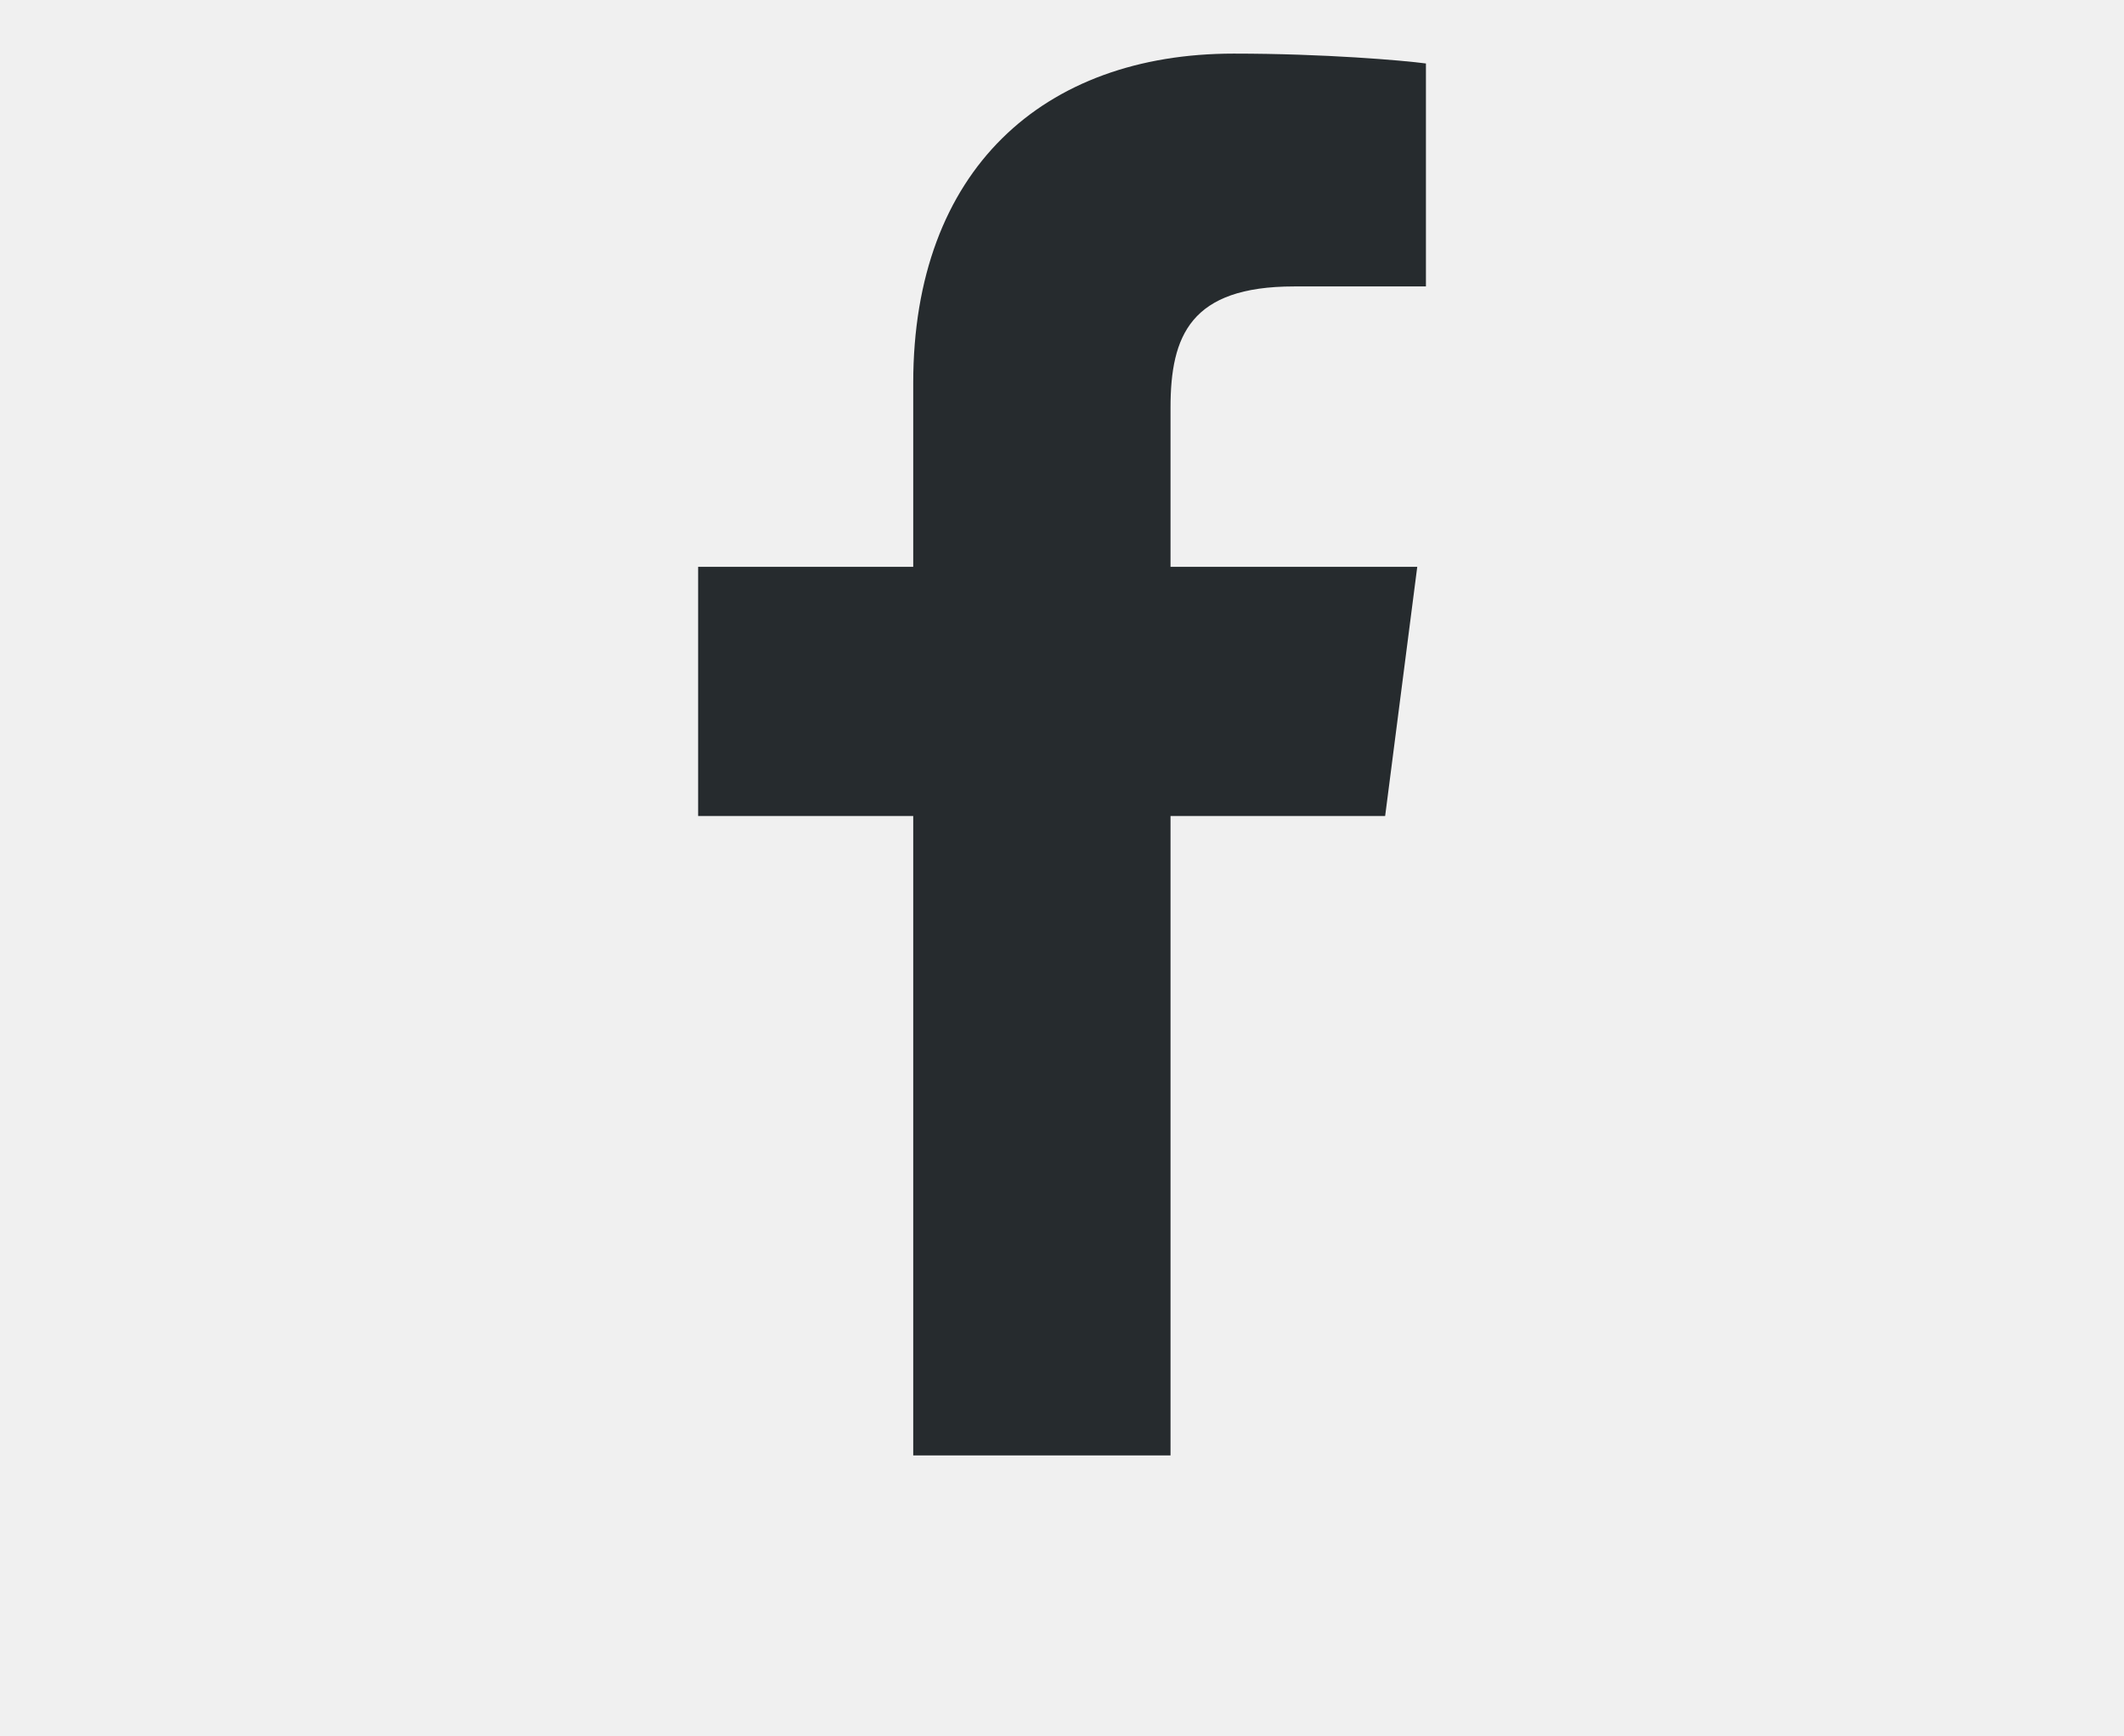
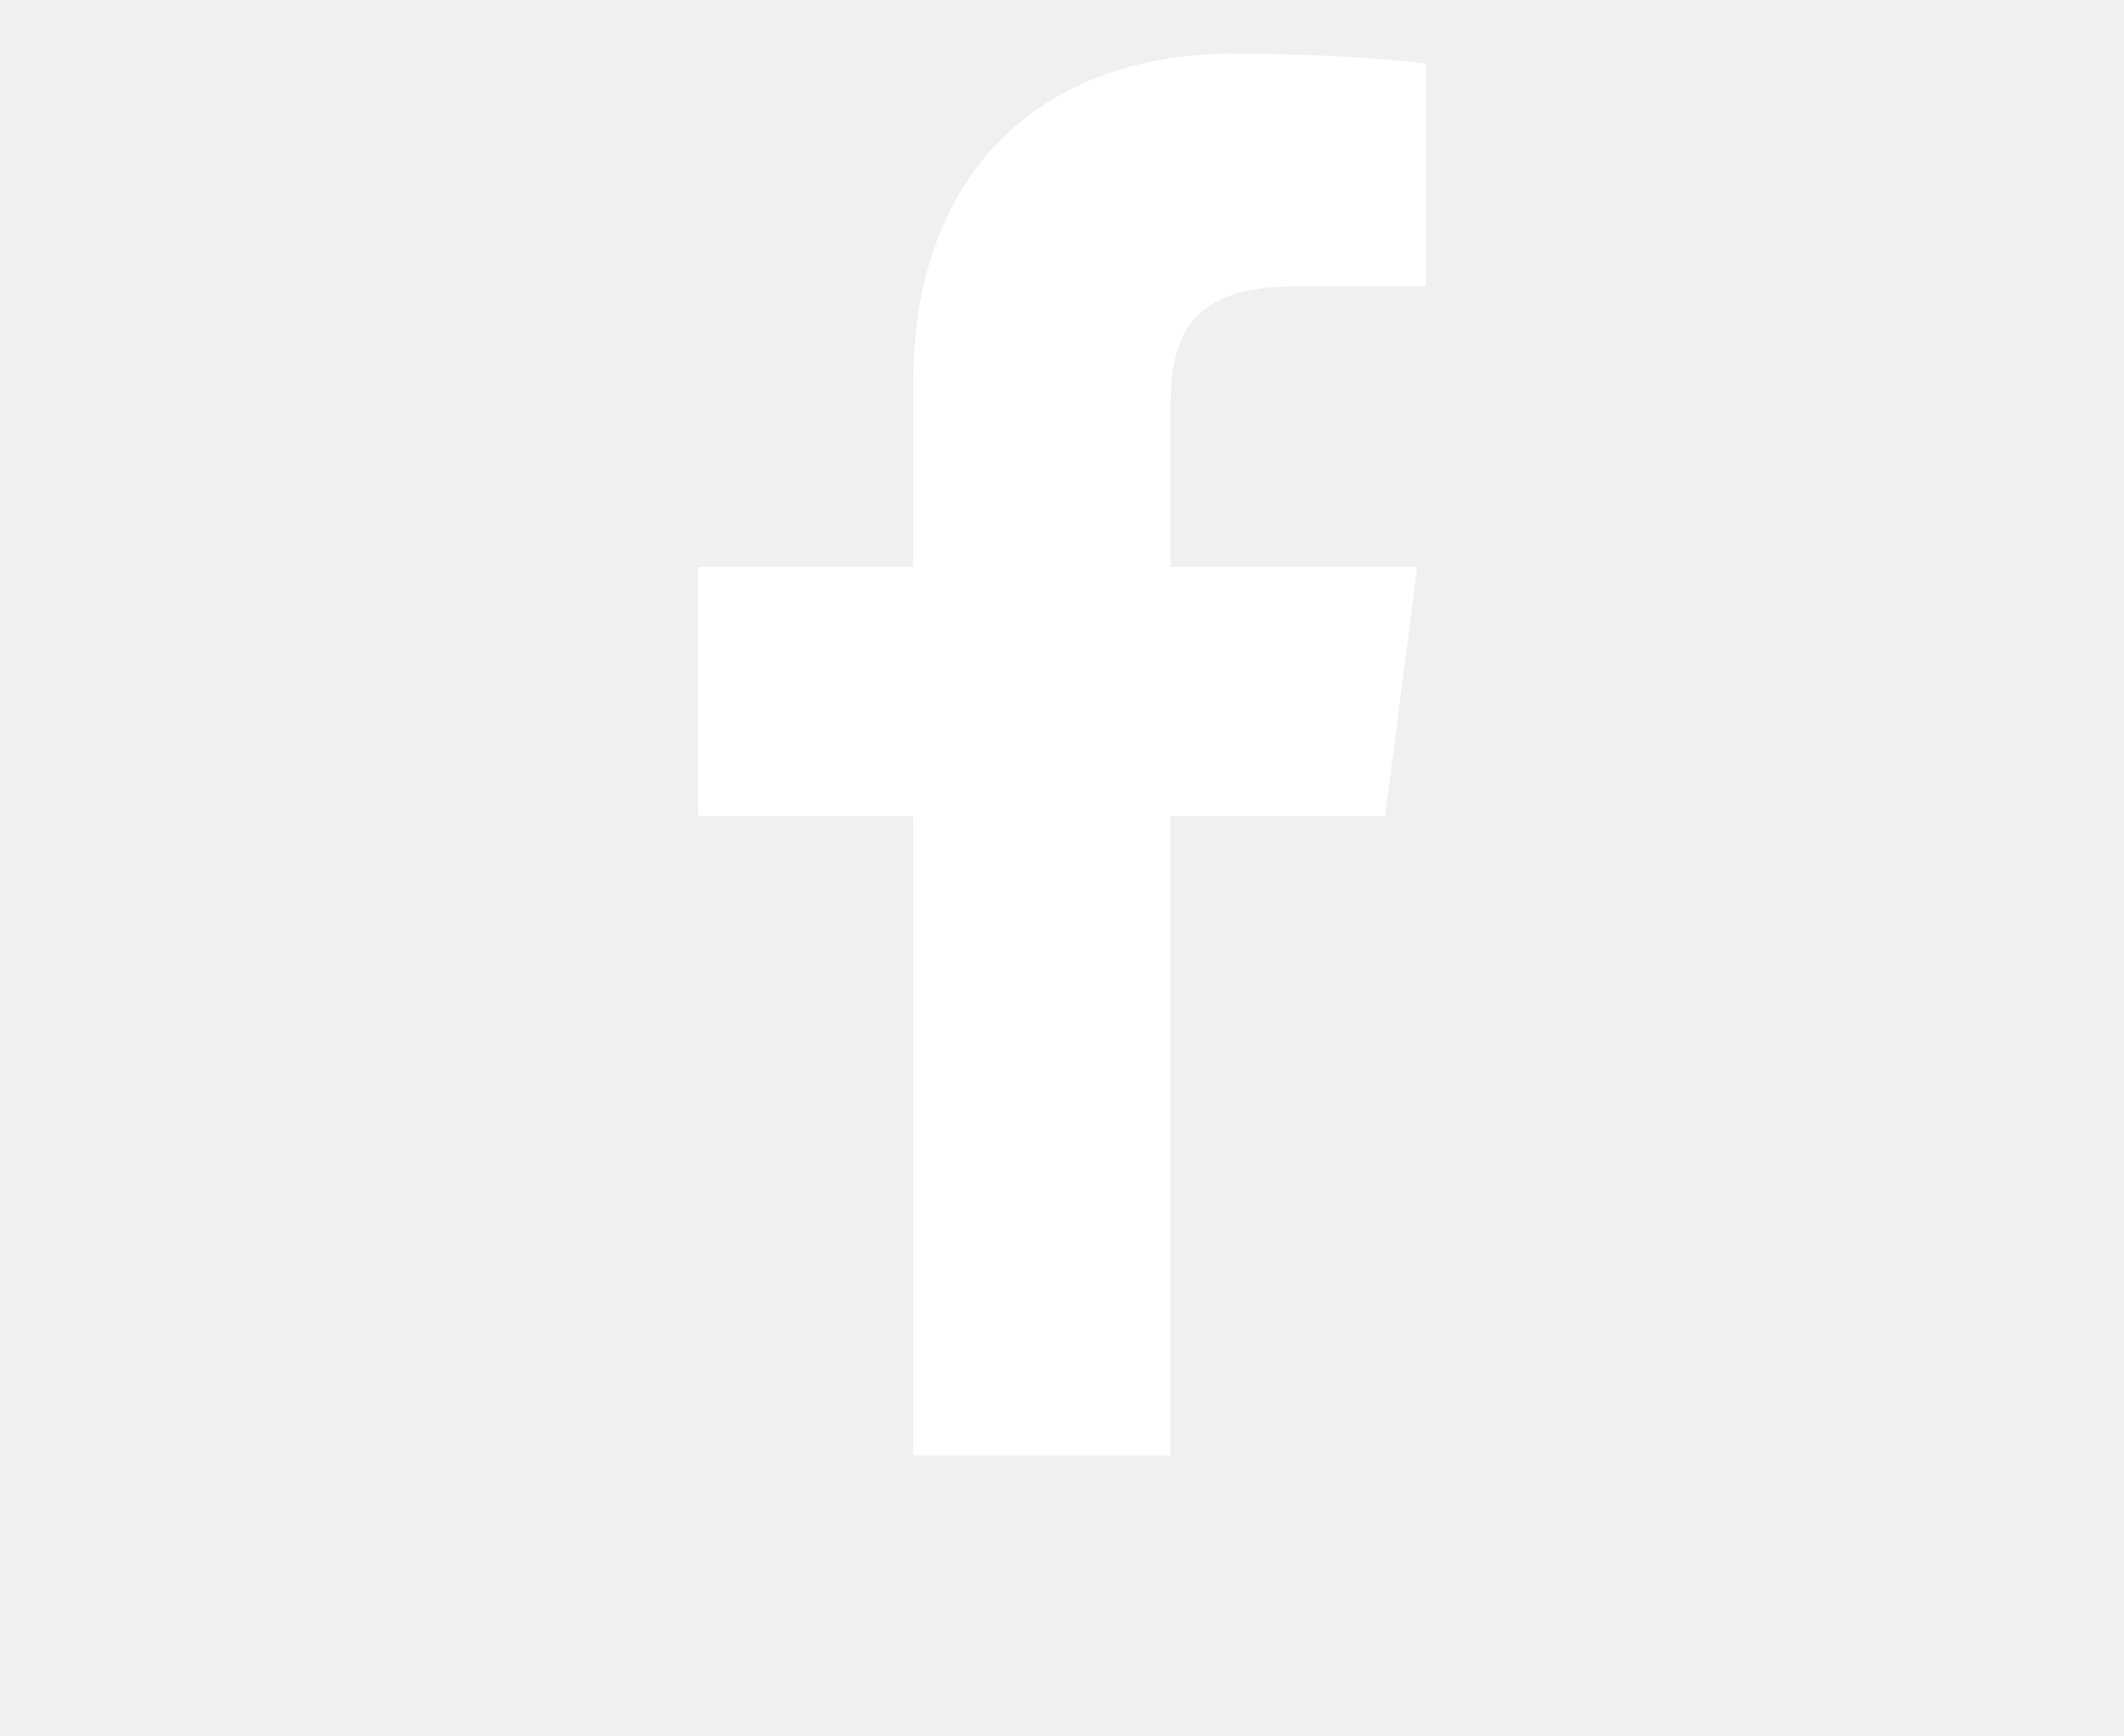
<svg xmlns="http://www.w3.org/2000/svg" version="1.1" id="Layer_1" x="0px" y="0px" width="39.625px" height="32.375px" viewBox="0 0 39.625 32.375" enable-background="new 0 0 39.625 32.375" xml:space="preserve">
-   <path id="f" fill="#262B2E" d="M21.837,27.148V15.221h4.004l0.599-4.648h-4.603V7.605c0-1.345,0.374-2.262,2.304-2.262l2.461-0.001  V1.184C26.177,1.127,24.715,1,23.015,1c-3.548,0-5.978,2.167-5.978,6.145v3.428h-4.013v4.648h4.013v11.927H21.837z" />
+   <path id="f" fill="#FFFFFF" d="M21.837,27.148V15.221h4.004l0.599-4.648h-4.603V7.605c0-1.345,0.374-2.262,2.304-2.262l2.461-0.001  V1.184C26.177,1.127,24.715,1,23.016,1c-3.549,0-5.979,2.167-5.979,6.145v3.428h-4.013v4.648h4.013v11.927H21.837z" />
</svg>
